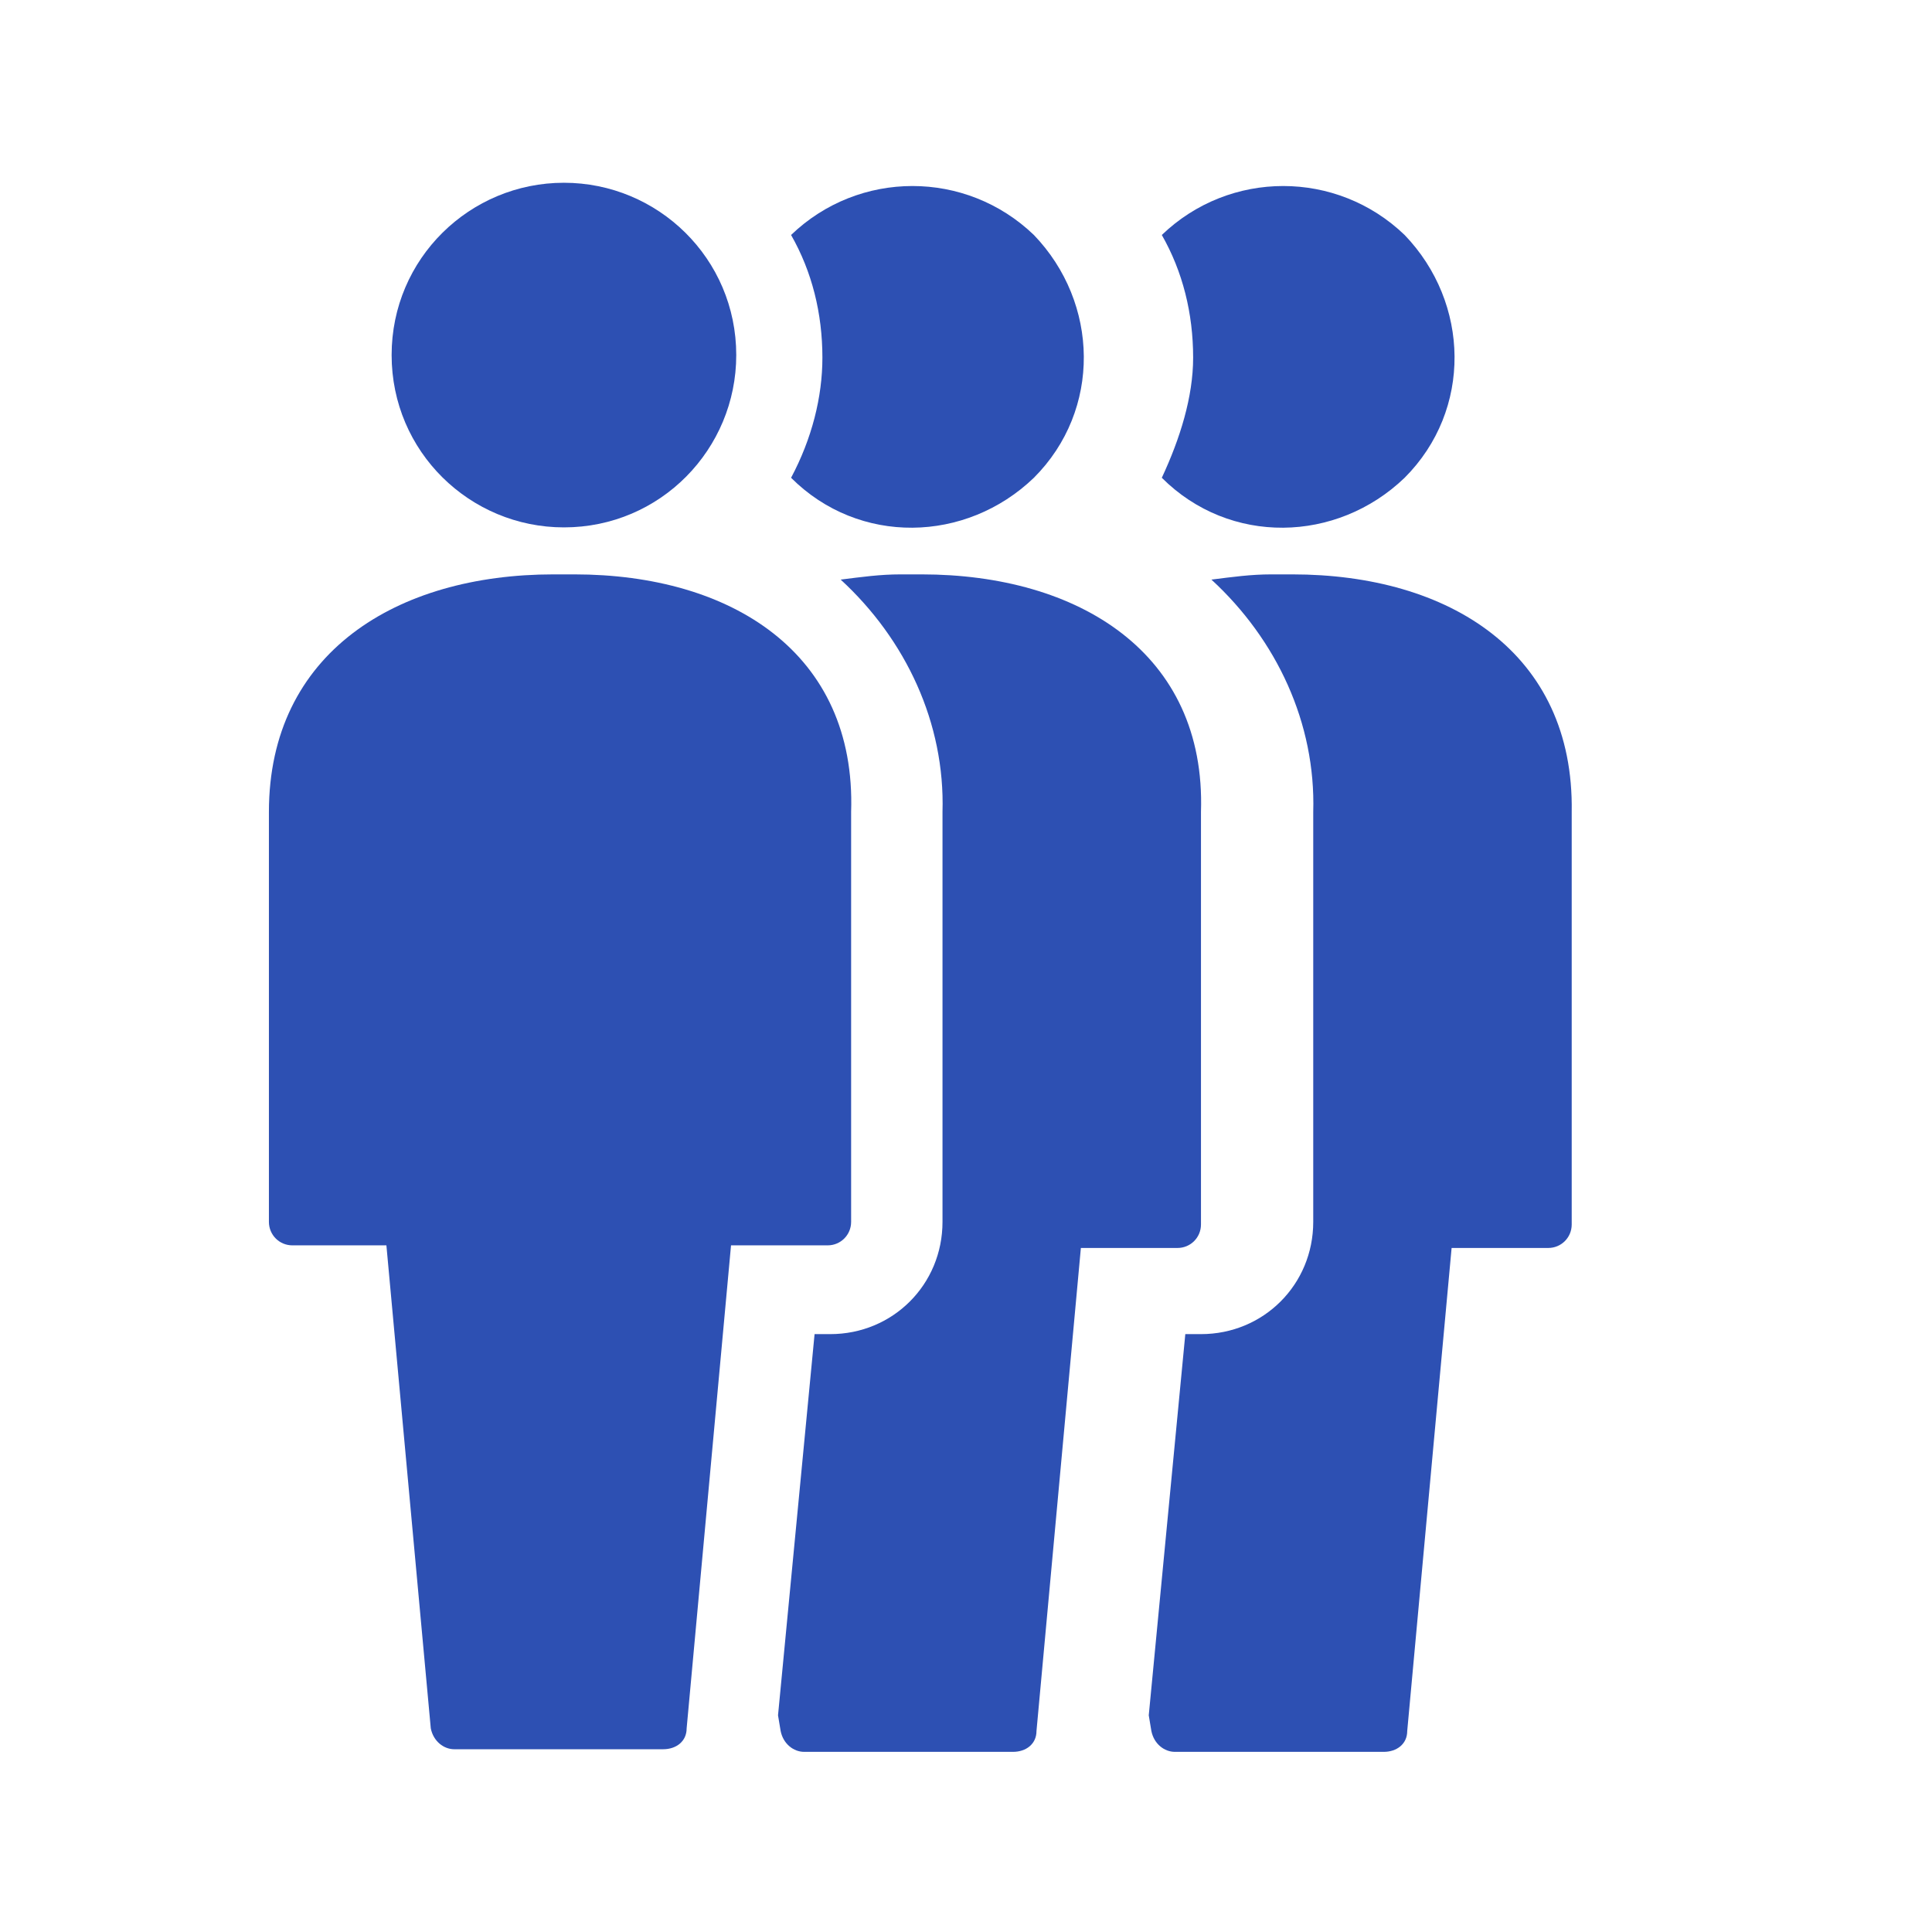
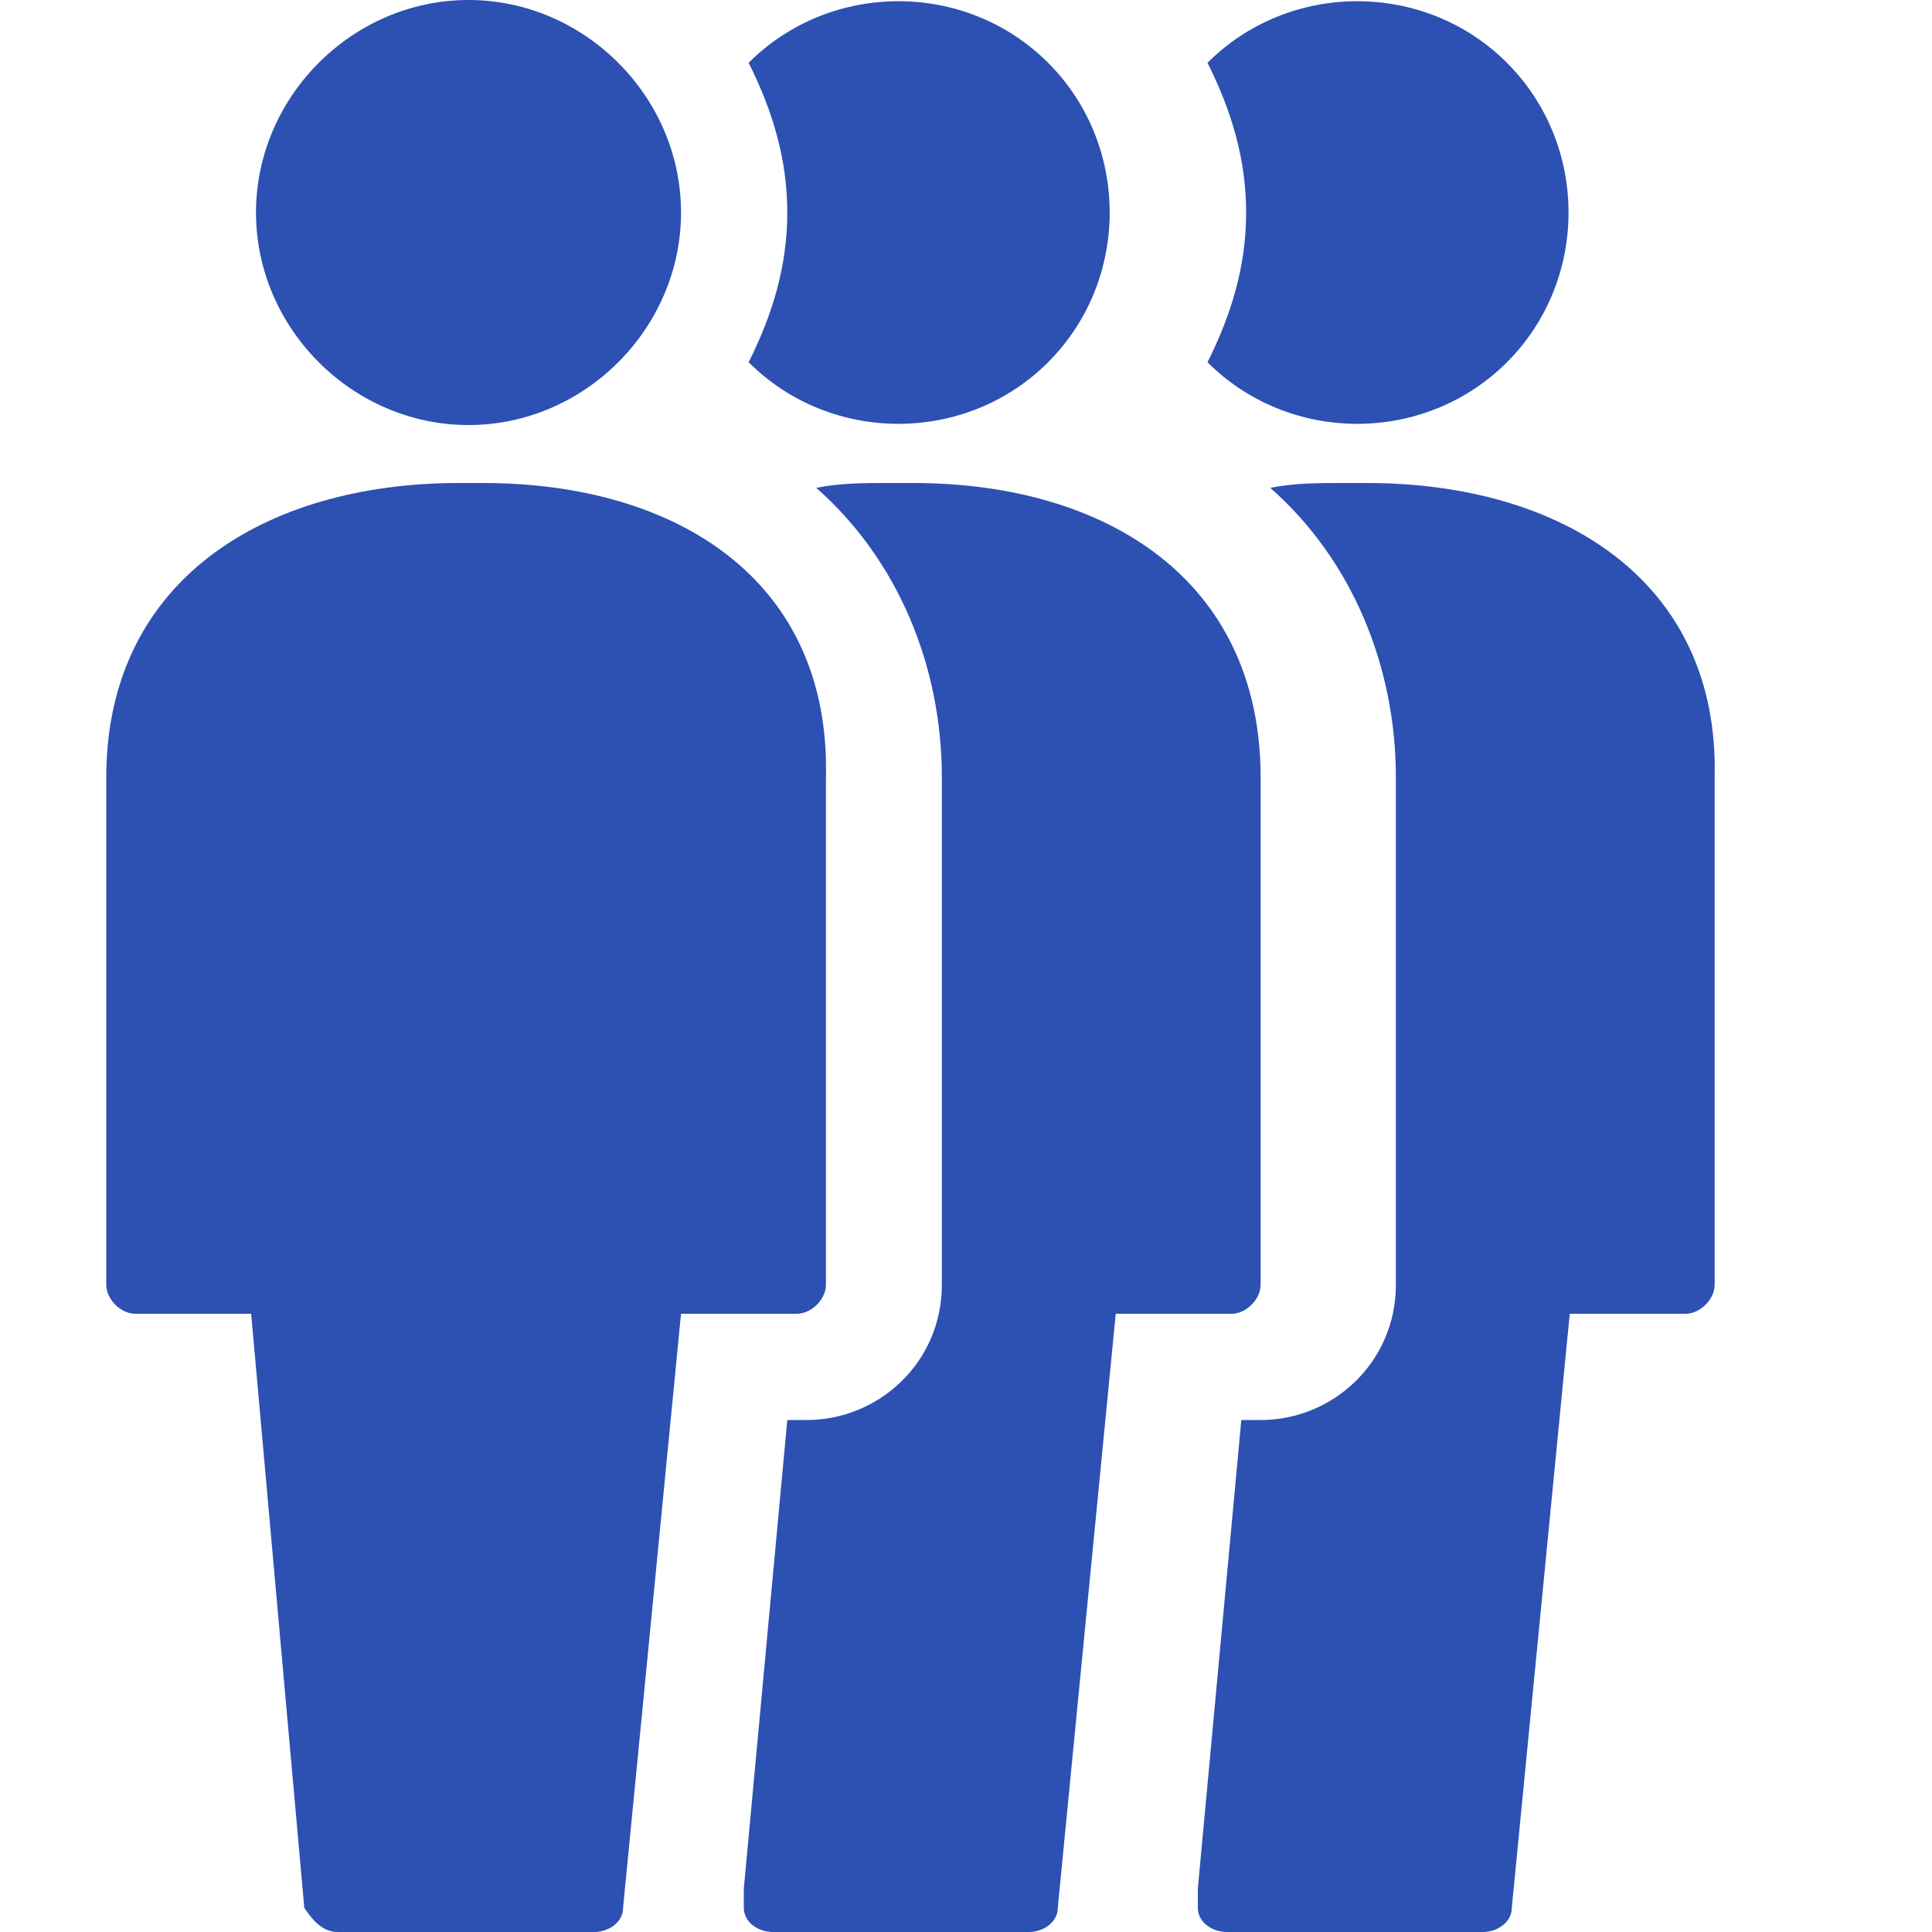
- <svg xmlns="http://www.w3.org/2000/svg" version="1.1" id="Layer_1" x="0px" y="0px" viewBox="0 0 74 74" style="enable-background:new 0 0 74 74;" xml:space="preserve">
+ <svg xmlns="http://www.w3.org/2000/svg" version="1.1" id="Layer_1" x="0px" y="0px" viewBox="0 0 40 40" style="enable-background:new 0 0 40 40;" xml:space="preserve">
  <style type="text/css">
	.st0{fill:#2D50B3;fill-opacity:0;}
	.st1{fill:#2D50B3;}
</style>
-   <rect id="Canvas" x="7" y="7" class="st0" width="60" height="60" />
-   <path class="st1" d="M30.3,18.3c2.6,2.6,6.7,2.5,9.3,0c2.6-2.6,2.5-6.7,0-9.3c-2.6-2.5-6.7-2.5-9.3,0c0.8,1.4,1.2,3,1.2,4.7  C31.5,15.2,31.1,16.8,30.3,18.3z M35.3,22h-0.8c-0.8,0-1.5,0.1-2.3,0.2c2.5,2.3,4,5.5,3.9,8.9v15.7c0,2.4-1.9,4.3-4.3,4.3h-0.6  l-1.4,14.6l0.1,0.6c0.1,0.5,0.5,0.8,0.9,0.8h8c0.5,0,0.9-0.3,0.9-0.8l1.7-18.5h3.7c0.5,0,0.9-0.4,0.9-0.9V31.1  C46.2,25,41.3,22,35.3,22z" />
-   <path class="st1" d="M44.5,18.3c2.6,2.6,6.7,2.5,9.3,0c2.6-2.6,2.5-6.7,0-9.3c-2.6-2.5-6.7-2.5-9.3,0c0.8,1.4,1.2,3,1.2,4.7  C45.7,15.2,45.2,16.8,44.5,18.3z M49.5,22h-0.8c-0.8,0-1.5,0.1-2.3,0.2c2.5,2.3,4,5.5,3.9,8.9v15.7c0,2.4-1.9,4.3-4.3,4.3h-0.6  l-1.4,14.6l0.1,0.6c0.1,0.5,0.5,0.8,0.9,0.8h8c0.5,0,0.9-0.3,0.9-0.8l1.7-18.5h3.7c0.5,0,0.9-0.4,0.9-0.9V31.1  C60.3,25,55.5,22,49.5,22z" />
-   <path class="st1" d="M28.2,13.6c0,3.6-2.9,6.6-6.6,6.6c-3.6,0-6.6-2.9-6.6-6.6C15,9.9,18,7,21.6,7C25.2,7,28.2,9.9,28.2,13.6  L28.2,13.6z M22,22h-0.8c-6,0-10.9,3-10.9,9.1v15.7c0,0.5,0.4,0.9,0.9,0.9c0,0,0,0,0,0h3.6l1.7,18.5c0.1,0.5,0.5,0.8,0.9,0.8h8  c0.5,0,0.9-0.3,0.9-0.8l1.7-18.5h3.7c0.5,0,0.9-0.4,0.9-0.9l0,0V31.1C32.8,25,28,22,22,22z" />
+   <rect id="Canvas" y="0" class="st0" width="40" height="40" />
+   <path class="st1" d="M15.5,7.5c1.7,1.7,4.5,1.7,6.2,0c1.7-1.7,1.7-4.5,0-6.2c-1.7-1.7-4.5-1.7-6.2,0c0.5,1,0.8,2,0.8,3.1  C16.3,5.5,16,6.5,15.5,7.5z M18.9,10h-0.5c-0.5,0-1,0-1.5,0.1c1.7,1.5,2.6,3.7,2.6,6v10.5c0,1.6-1.3,2.8-2.8,2.8h-0.4l-0.9,9.7  l0,0.4c0,0.3,0.3,0.5,0.6,0.5h5.3c0.3,0,0.6-0.2,0.6-0.5l1.2-12.3h2.4c0.3,0,0.6-0.3,0.6-0.6V16.1C26.1,12,22.9,10,18.9,10z" />
+   <path class="st1" d="M25,7.5c1.7,1.7,4.5,1.7,6.2,0c1.7-1.7,1.7-4.5,0-6.2c-1.7-1.7-4.5-1.7-6.2,0c0.5,1,0.8,2,0.8,3.1  C25.8,5.5,25.5,6.5,25,7.5z M28.3,10h-0.5c-0.5,0-1,0-1.5,0.1c1.7,1.5,2.6,3.7,2.6,6v10.5c0,1.6-1.3,2.8-2.8,2.8h-0.4l-0.9,9.7  l0,0.4c0,0.3,0.3,0.5,0.6,0.5h5.3c0.3,0,0.6-0.2,0.6-0.5l1.2-12.3h2.4c0.3,0,0.6-0.3,0.6-0.6V16.1C35.6,12,32.3,10,28.3,10z" />
+   <path class="st1" d="M14.1,4.4c0,2.4-2,4.4-4.4,4.4s-4.4-2-4.4-4.4S7.3,0,9.7,0C12.1,0,14.1,2,14.1,4.4L14.1,4.4z M10,10H9.5  c-4,0-7.3,2-7.3,6.1v10.5c0,0.3,0.3,0.6,0.6,0.6c0,0,0,0,0,0h2.4l1.1,12.3C6.5,39.8,6.7,40,7,40h5.3c0.3,0,0.6-0.2,0.6-0.5l1.2-12.3  h2.4c0.3,0,0.6-0.3,0.6-0.6l0,0V16.1C17.2,12,14,10,10,10z" />
</svg>
